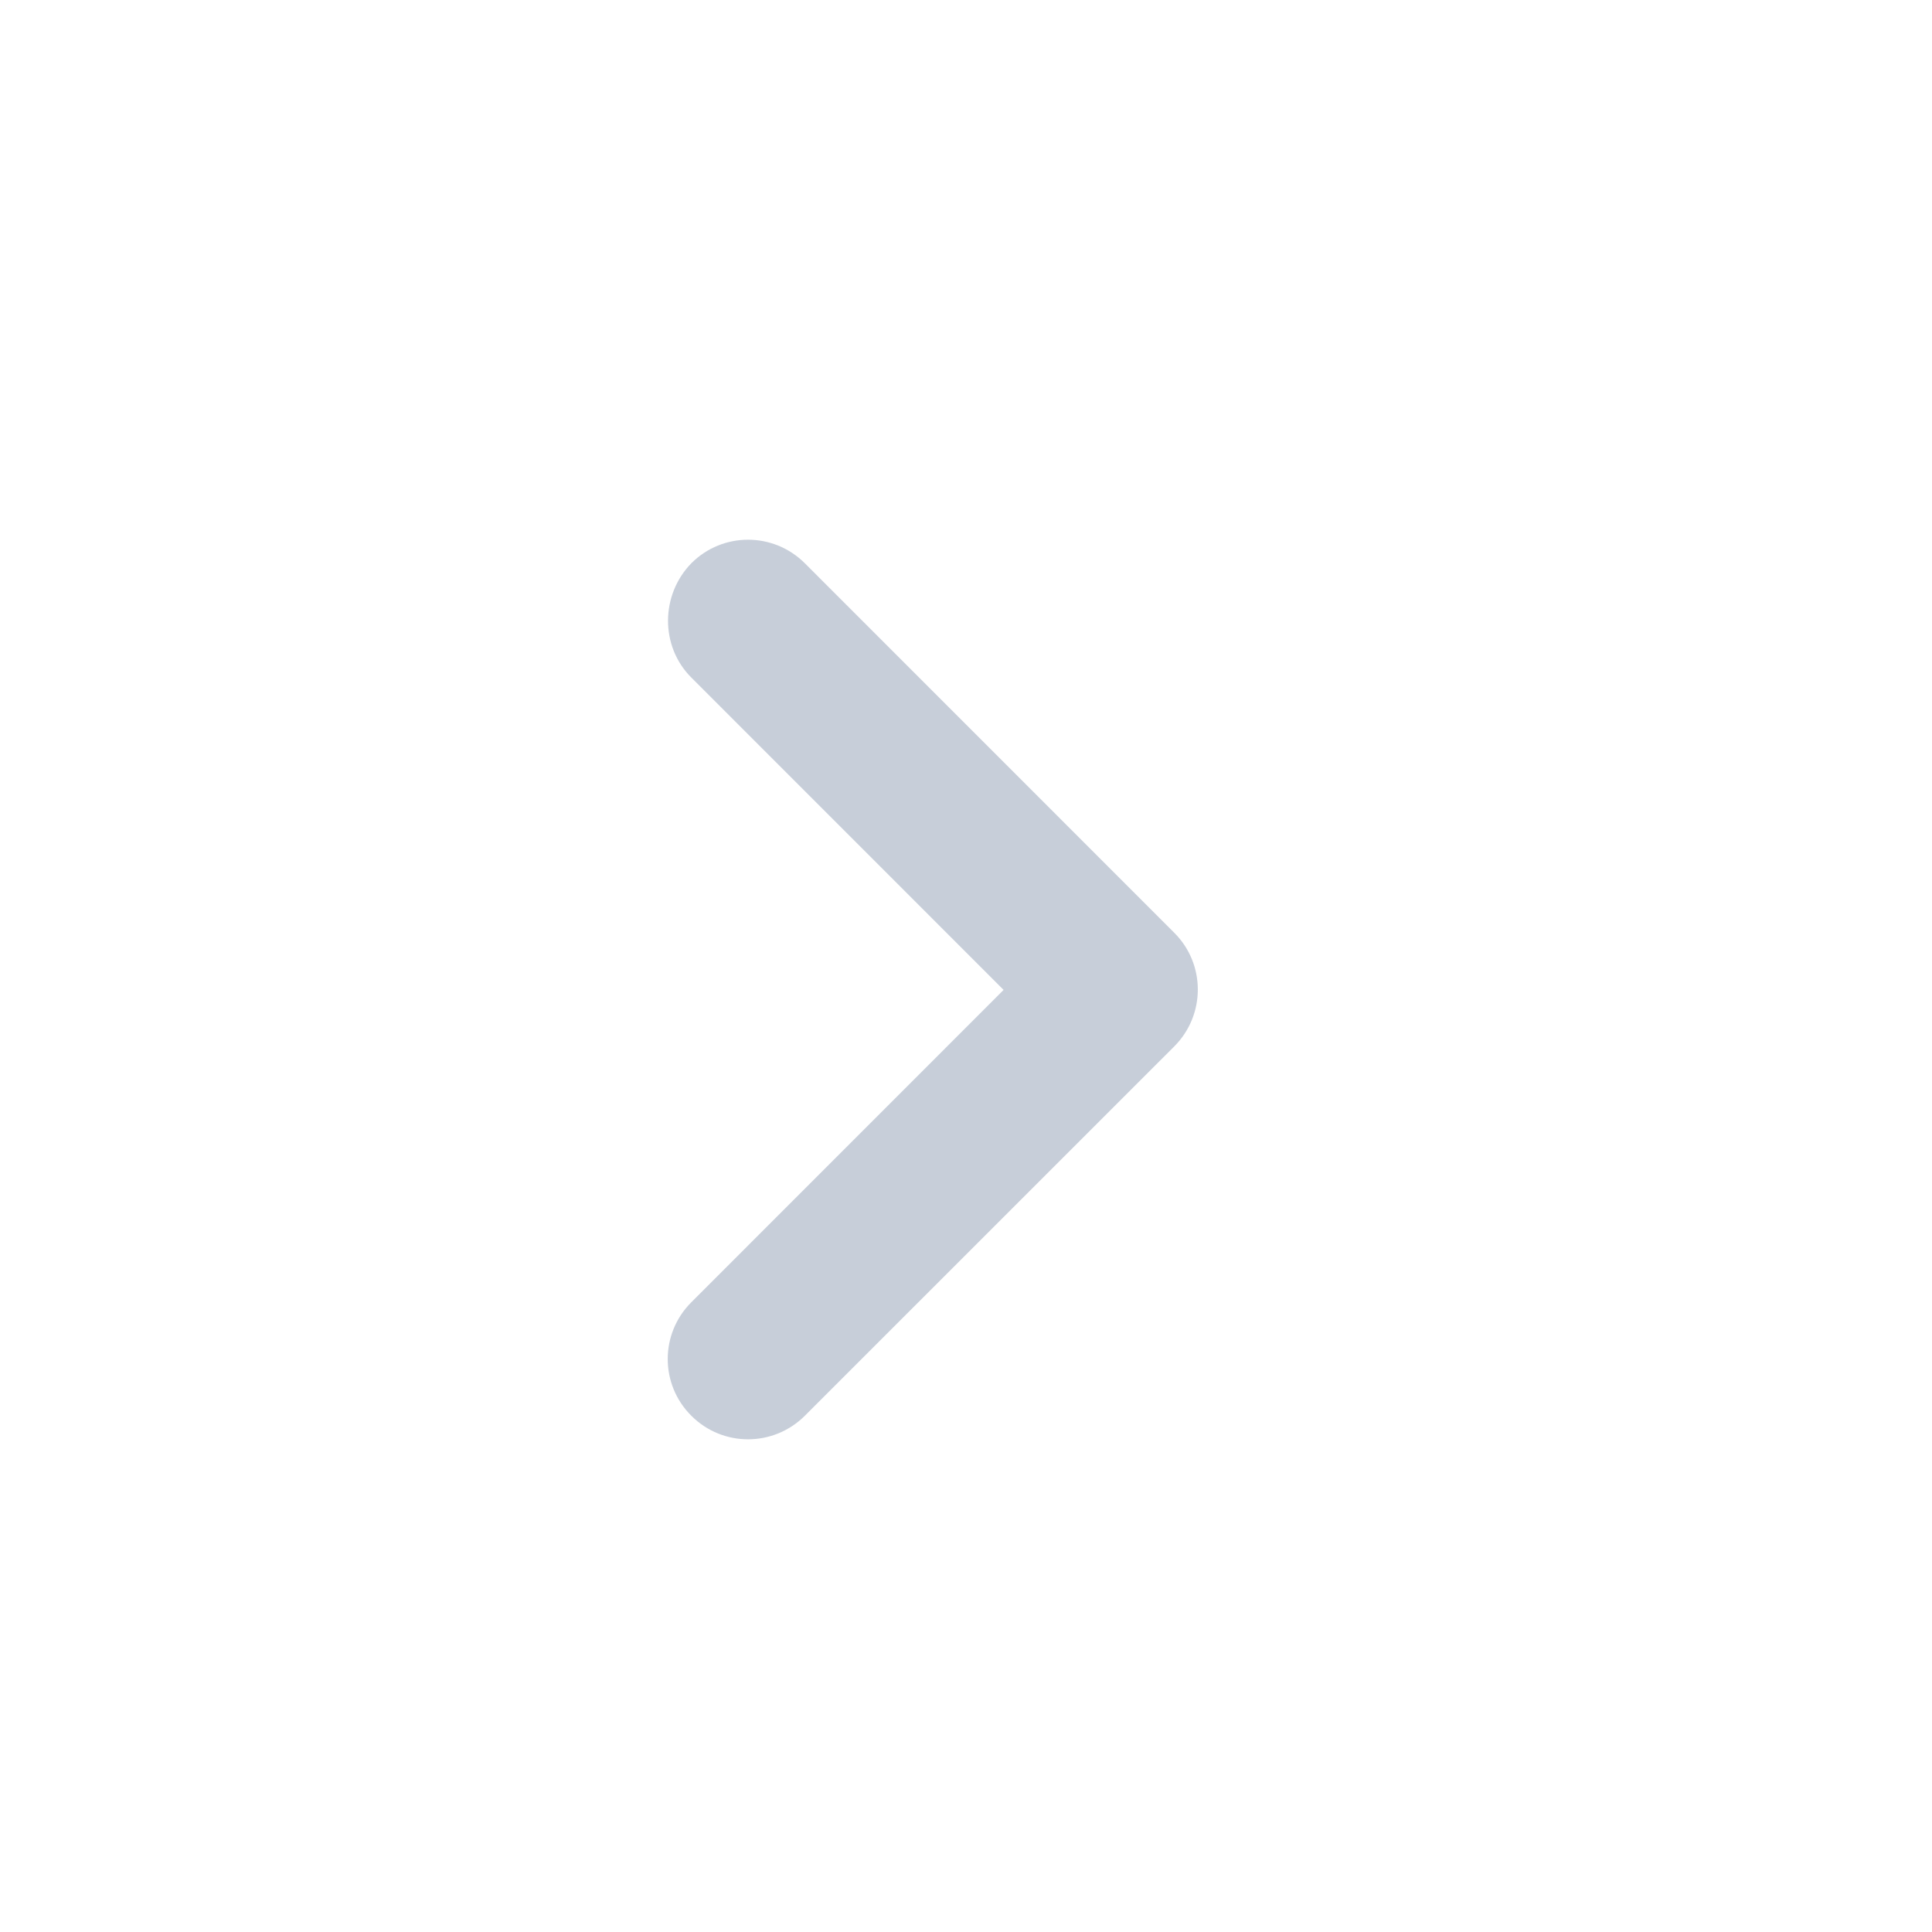
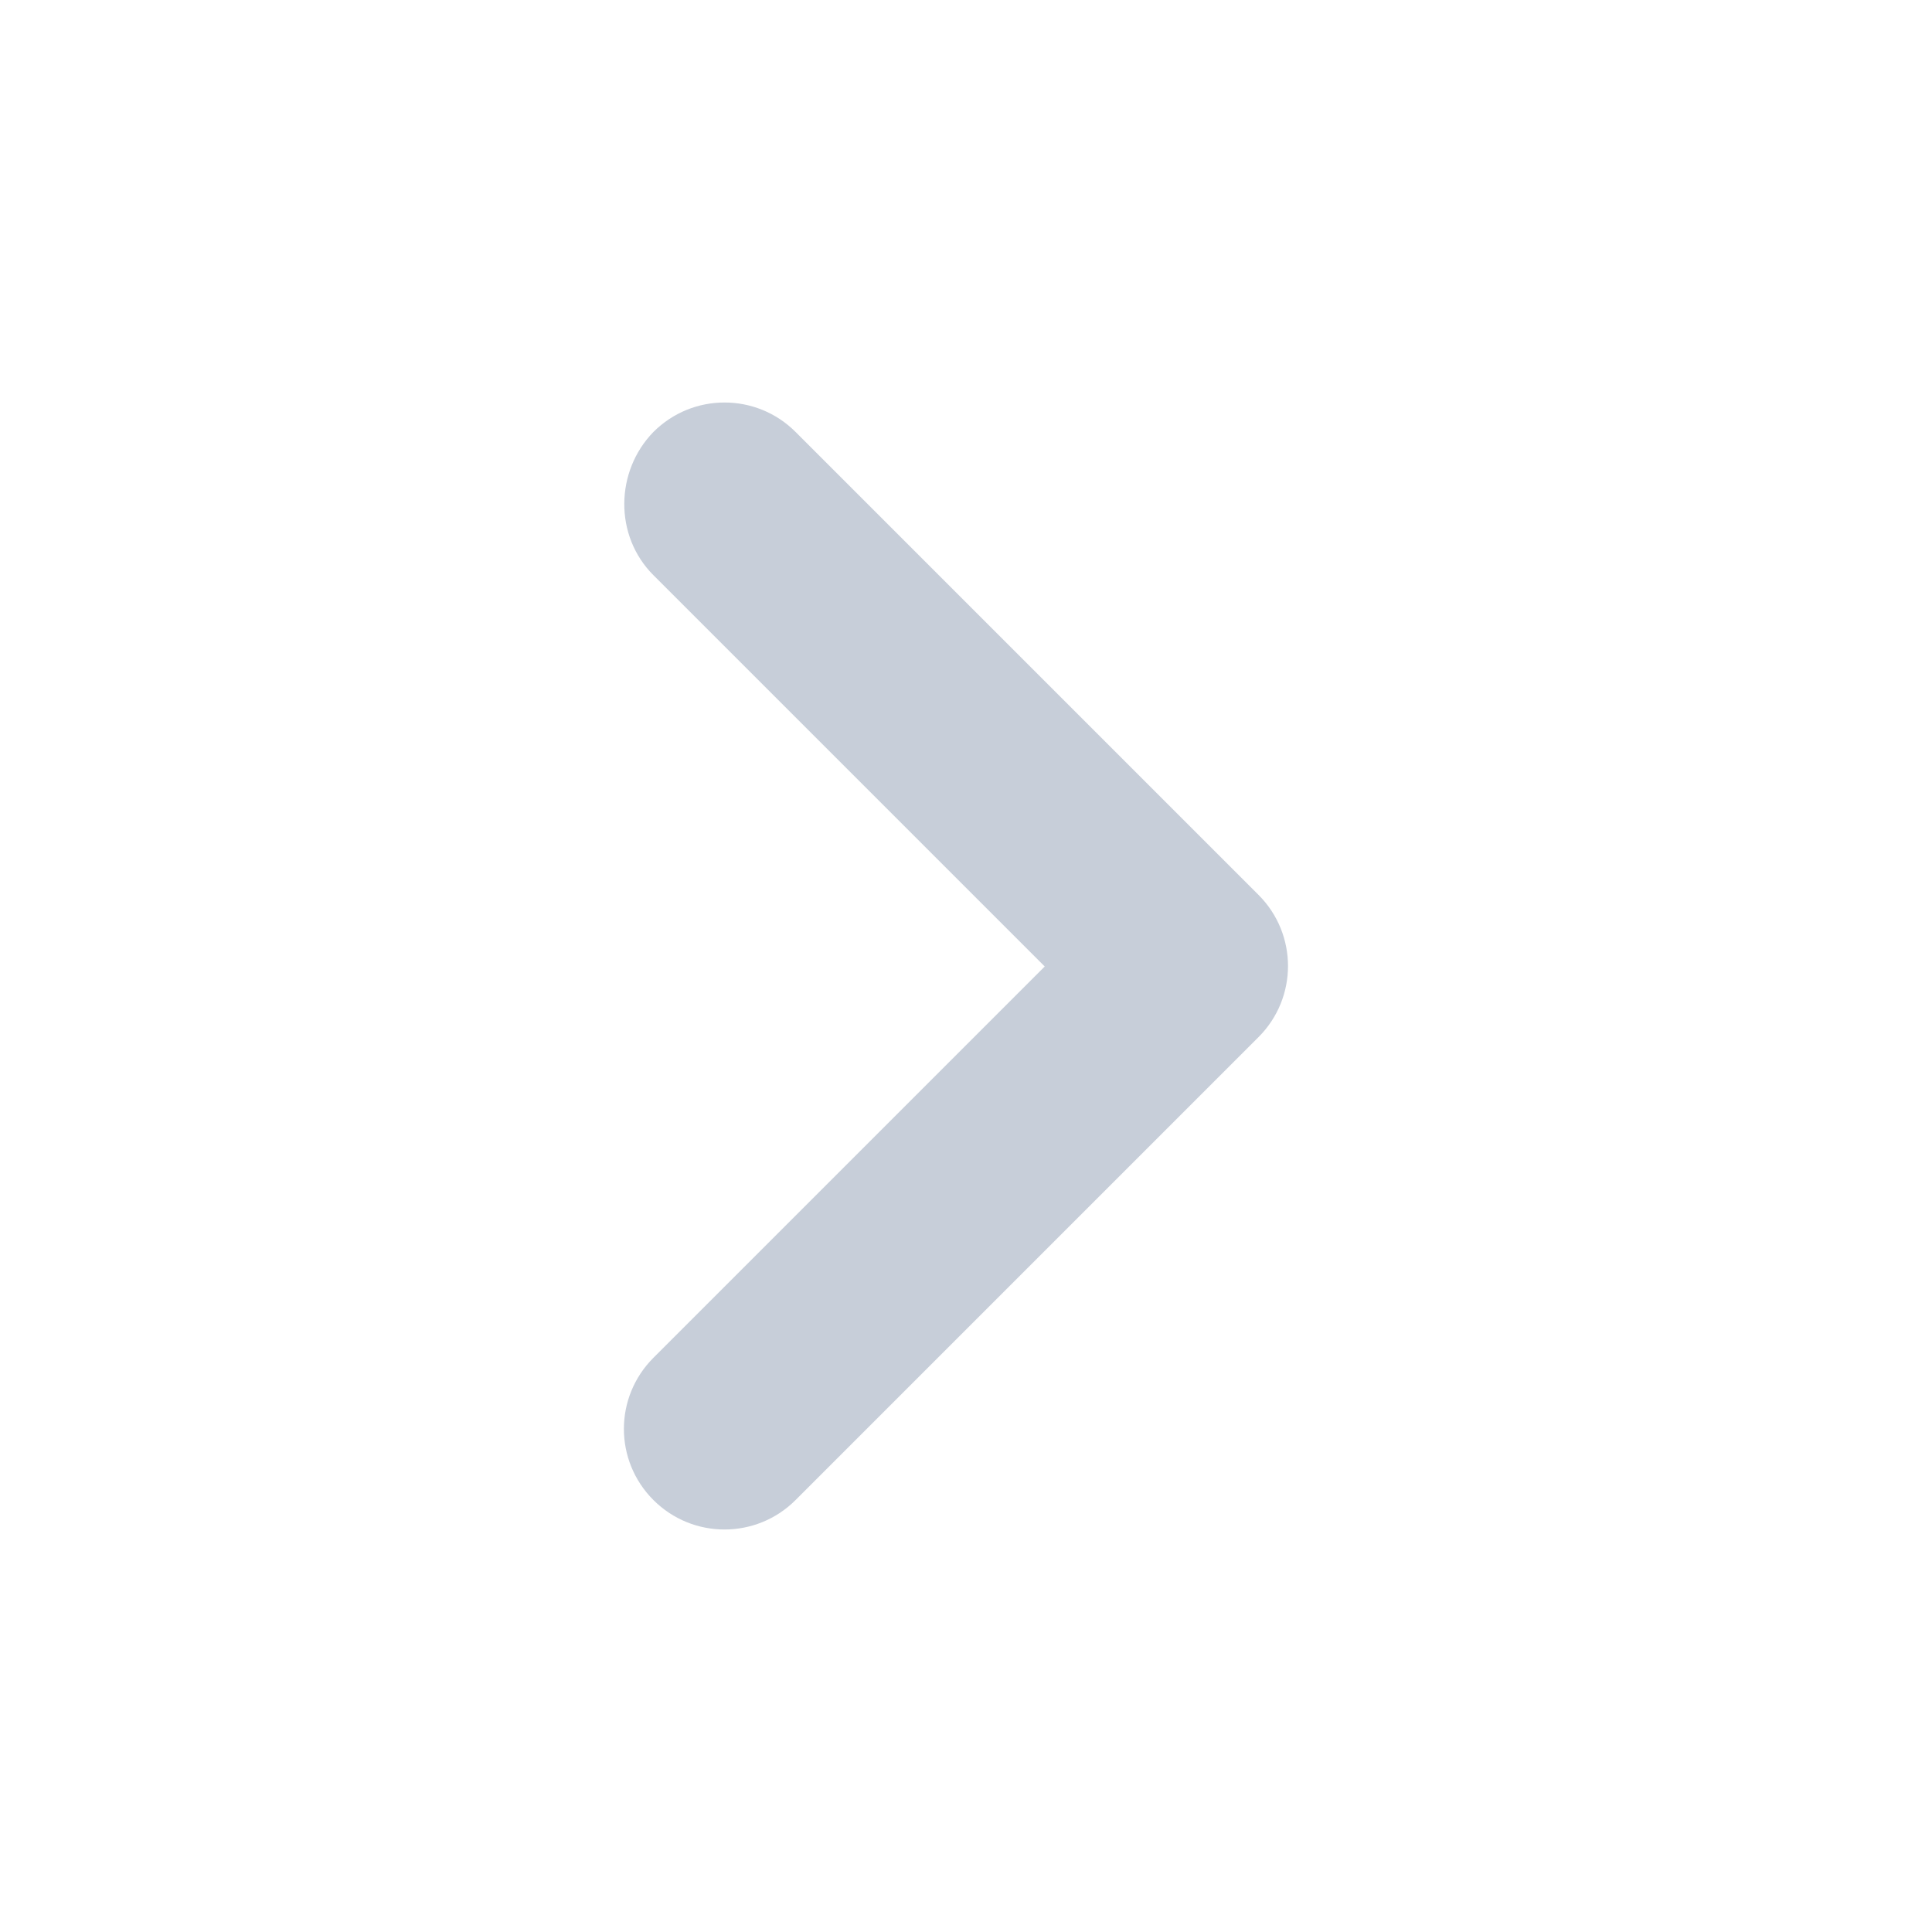
<svg xmlns="http://www.w3.org/2000/svg" width="24" height="24" viewBox="0 0 24 24" fill="none">
-   <path d="M8.588 8.417L12.467 12.297L8.588 16.177C8.197 16.567 8.197 17.198 8.588 17.587C8.977 17.977 9.607 17.977 9.998 17.587L14.588 12.998C14.977 12.607 14.977 11.977 14.588 11.588L9.998 6.997C9.607 6.607 8.977 6.607 8.588 6.997C8.207 7.387 8.197 8.027 8.588 8.417Z" fill="#C7CED9" />
+   <path d="M8.117 7.145L12.978 12.006L8.117 16.867C7.628 17.356 7.628 18.145 8.117 18.634C8.605 19.122 9.395 19.122 9.883 18.634L15.634 12.883C16.122 12.395 16.122 11.605 15.634 11.117L9.883 5.366C9.395 4.878 8.605 4.878 8.117 5.366C7.641 5.855 7.628 6.657 8.117 7.145Z" fill="#C7CED9" />
</svg>
